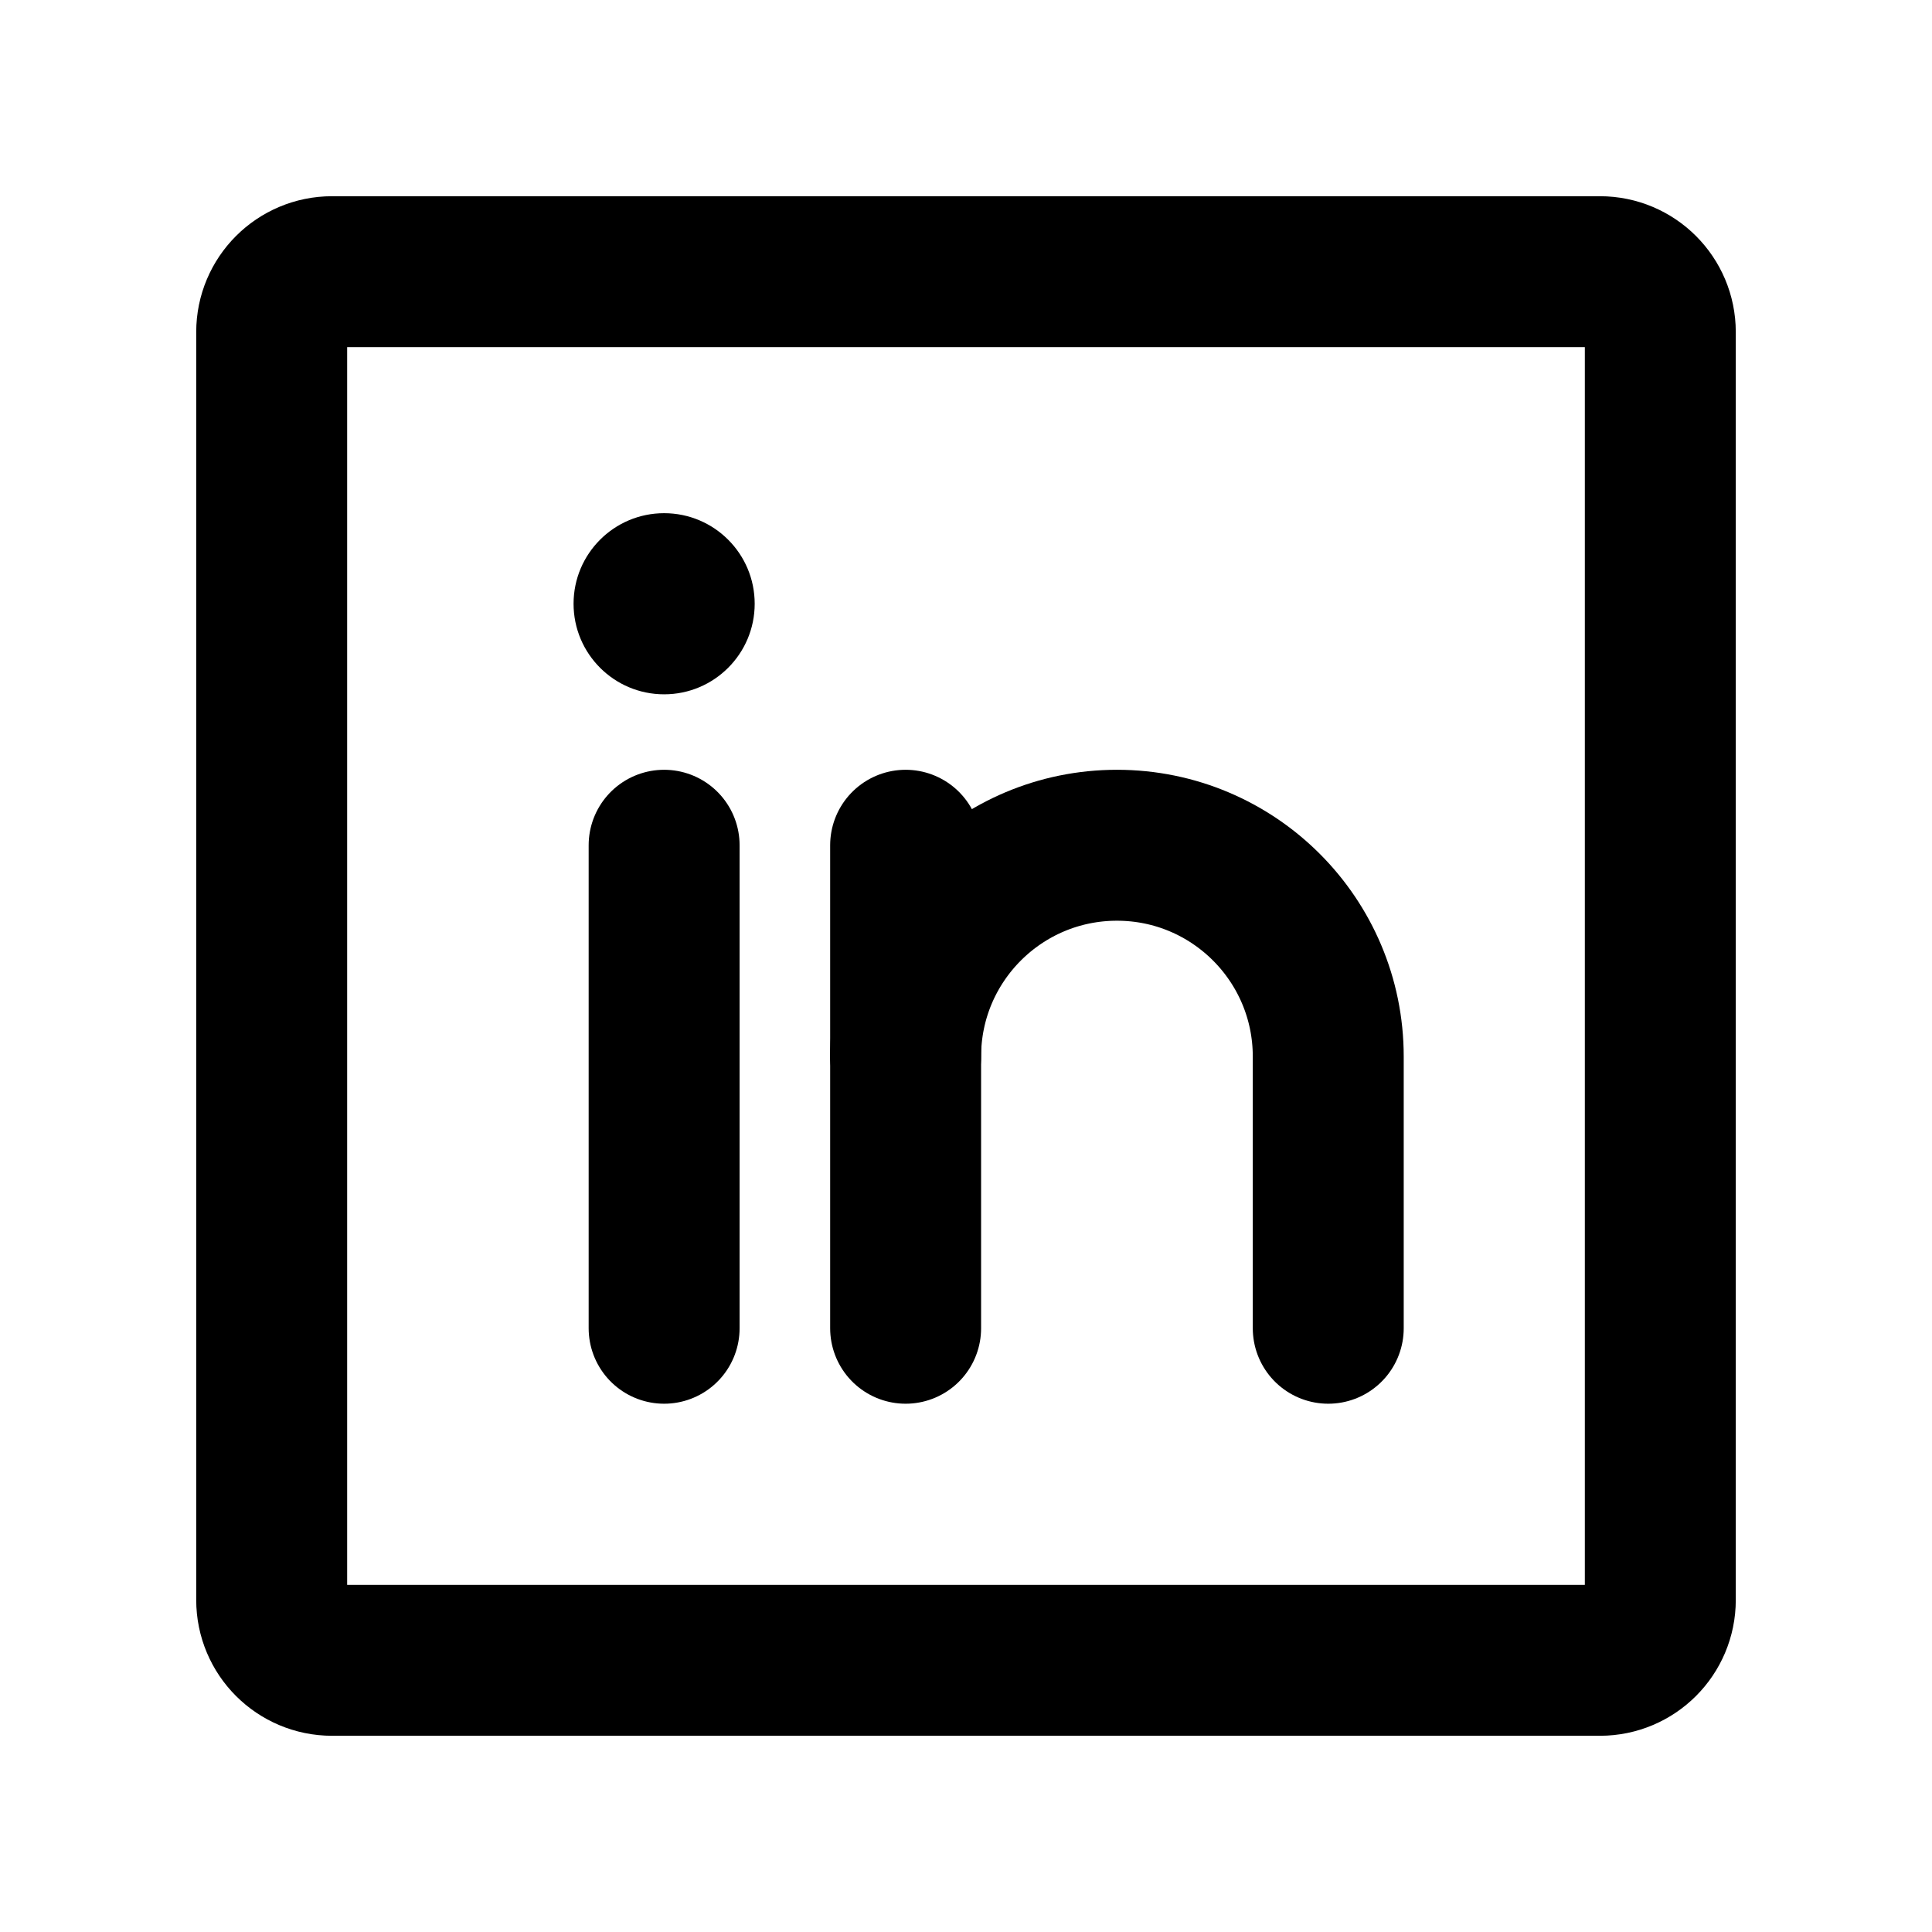
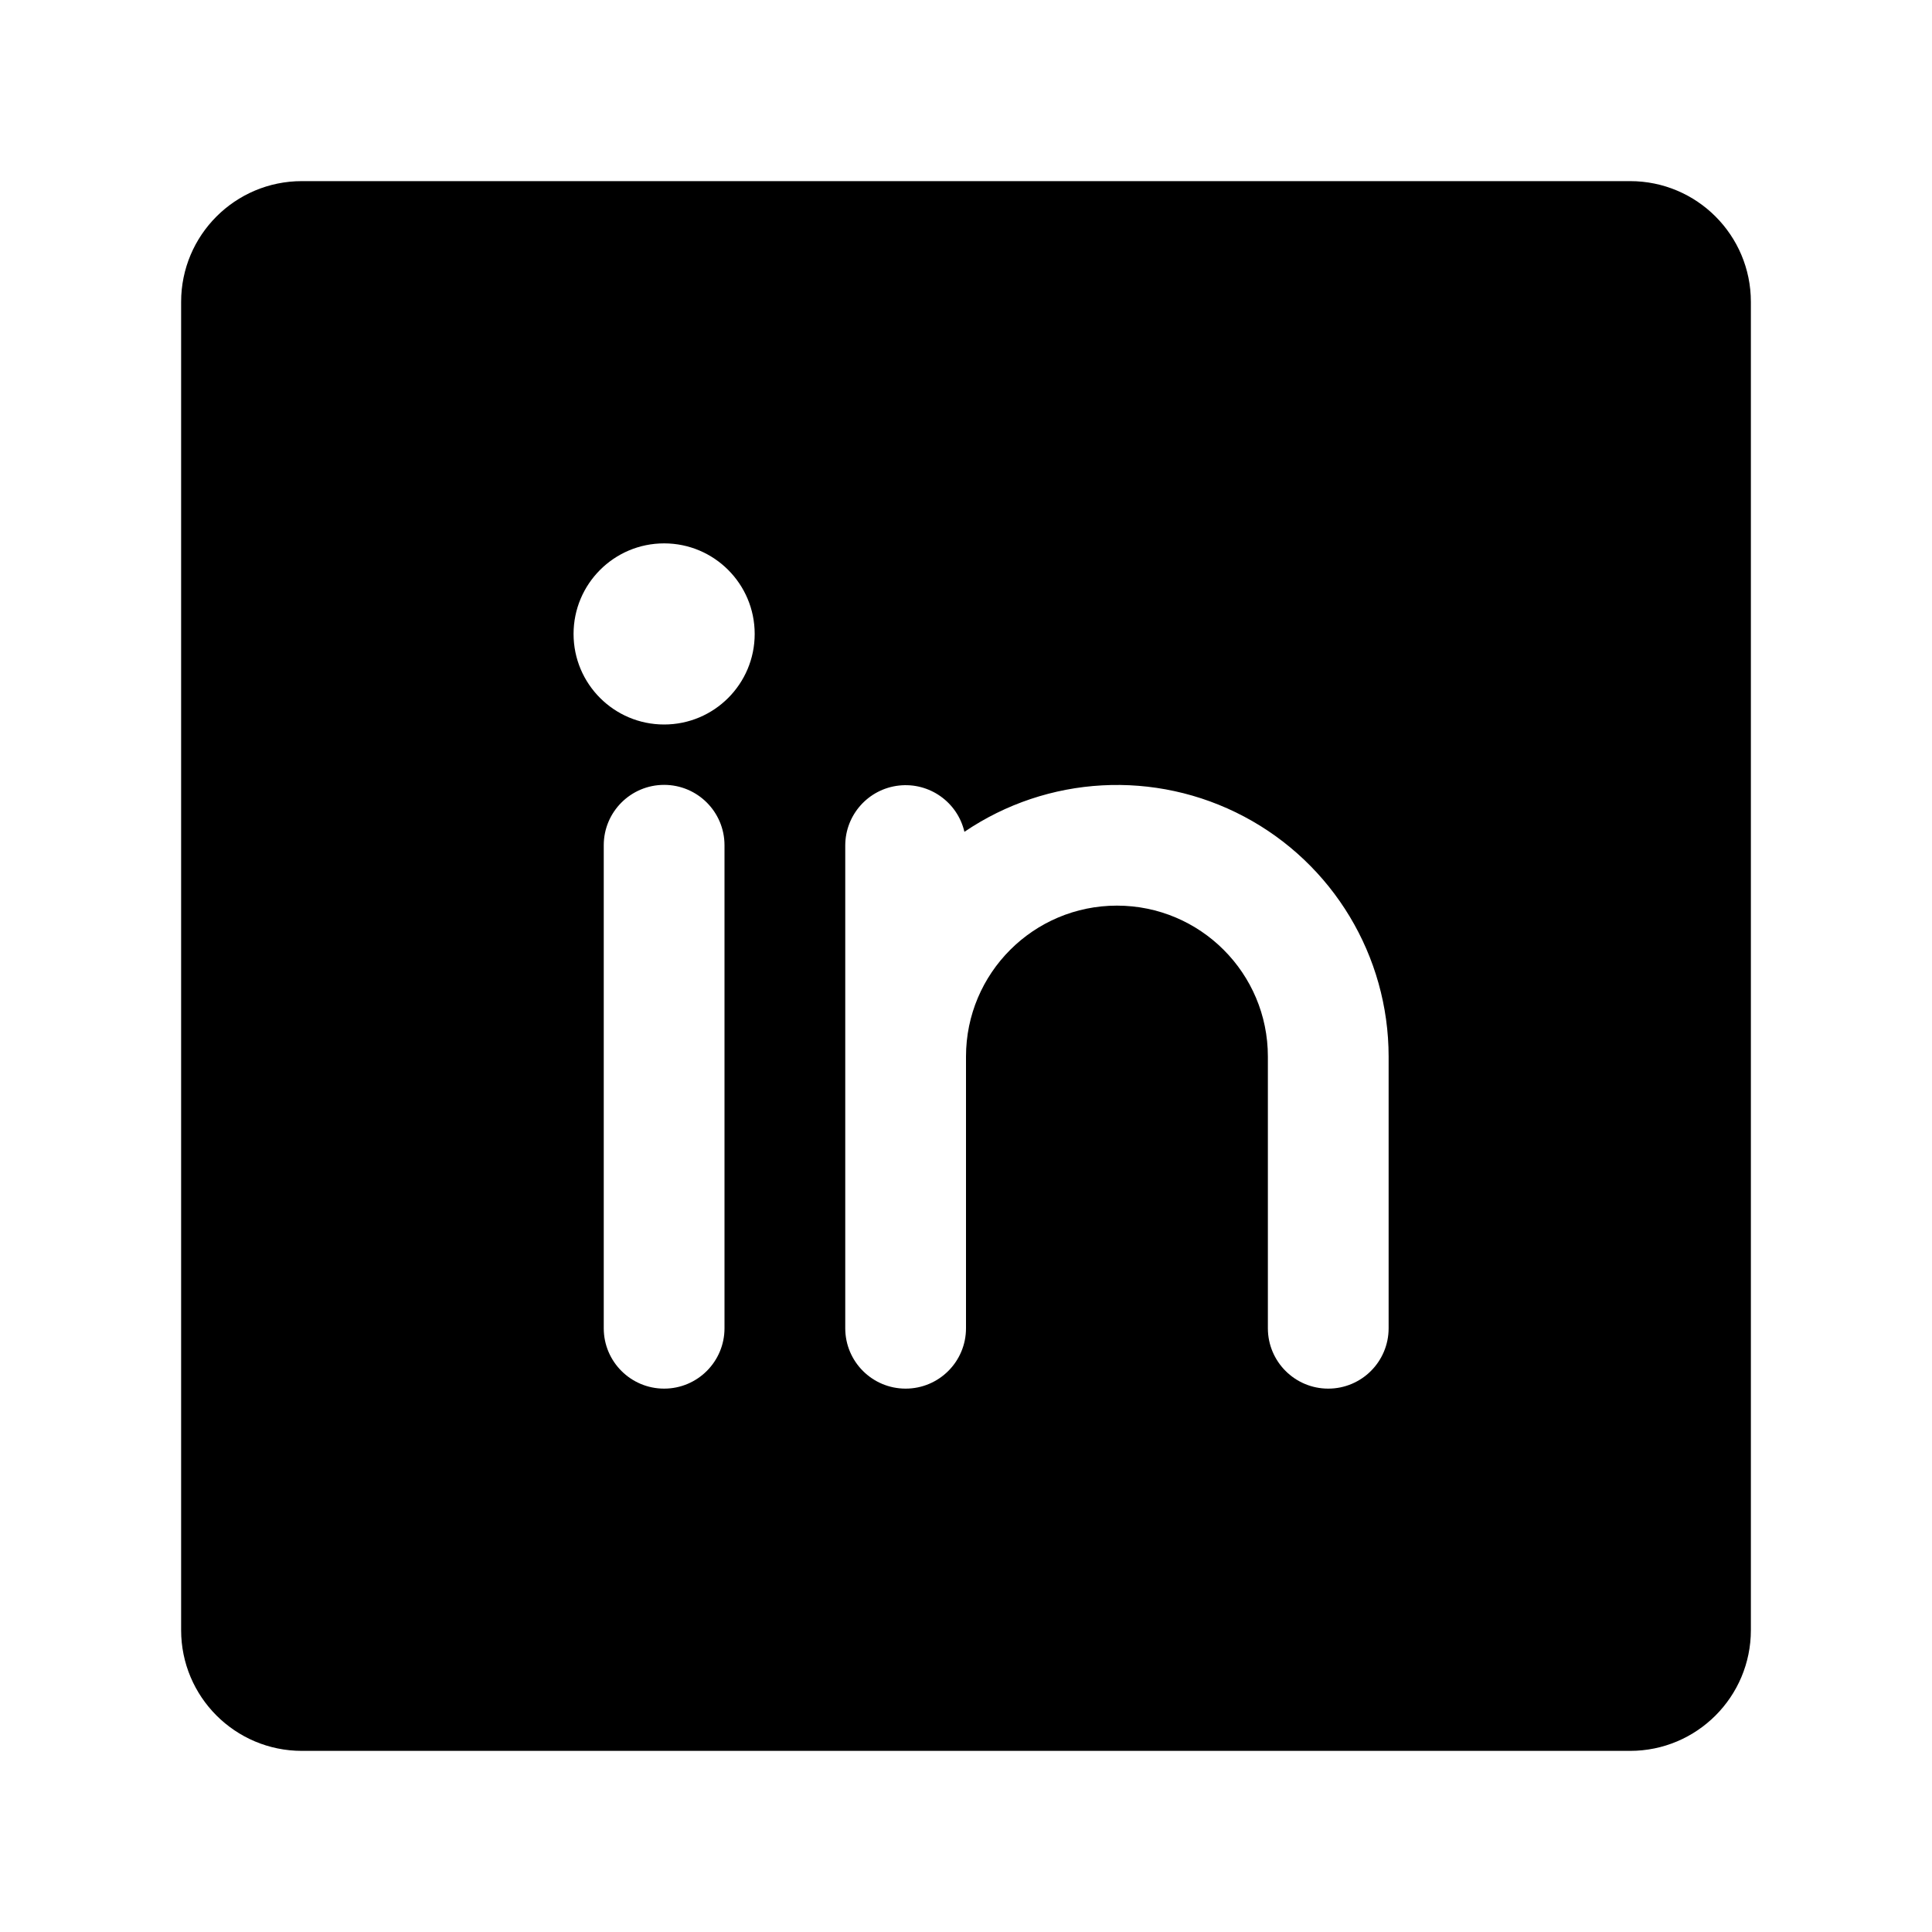
- <svg xmlns="http://www.w3.org/2000/svg" aria-hidden="true" width="24" height="24" fill="currentcolor" viewBox="0 0 256 256">
-   <rect width="256" height="256" fill="none" />
-   <rect x="36" y="36" width="184" height="184" rx="8" fill="none" stroke="currentcolor" stroke-linecap="round" stroke-linejoin="round" stroke-width="20" />
-   <line x1="120" y1="112" x2="120" y2="176" fill="none" stroke="currentcolor" stroke-linecap="round" stroke-linejoin="round" stroke-width="20" />
-   <line x1="88" y1="112" x2="88" y2="176" fill="none" stroke="currentcolor" stroke-linecap="round" stroke-linejoin="round" stroke-width="20" />
-   <path d="M120,140a28,28,0,0,1,56,0v36" fill="none" stroke="currentcolor" stroke-linecap="round" stroke-linejoin="round" stroke-width="20" />
-   <circle cx="88" cy="80" r="12" />
+ <svg xmlns="http://www.w3.org/2000/svg" width="24" height="24" fill="currentcolor" viewBox="0 0 256 256">
+   <path d="M216,24H40A16,16,0,0,0,24,40V216a16,16,0,0,0,16,16H216a16,16,0,0,0,16-16V40A16,16,0,0,0,216,24ZM96,176a8,8,0,0,1-16,0V112a8,8,0,0,1,16,0ZM88,96a12,12,0,1,1,12-12A12,12,0,0,1,88,96Zm96,80a8,8,0,0,1-16,0V140a20,20,0,0,0-40,0v36a8,8,0,0,1-16,0V112a8,8,0,0,1,15.79-1.78A36,36,0,0,1,184,140Z" />
</svg>
